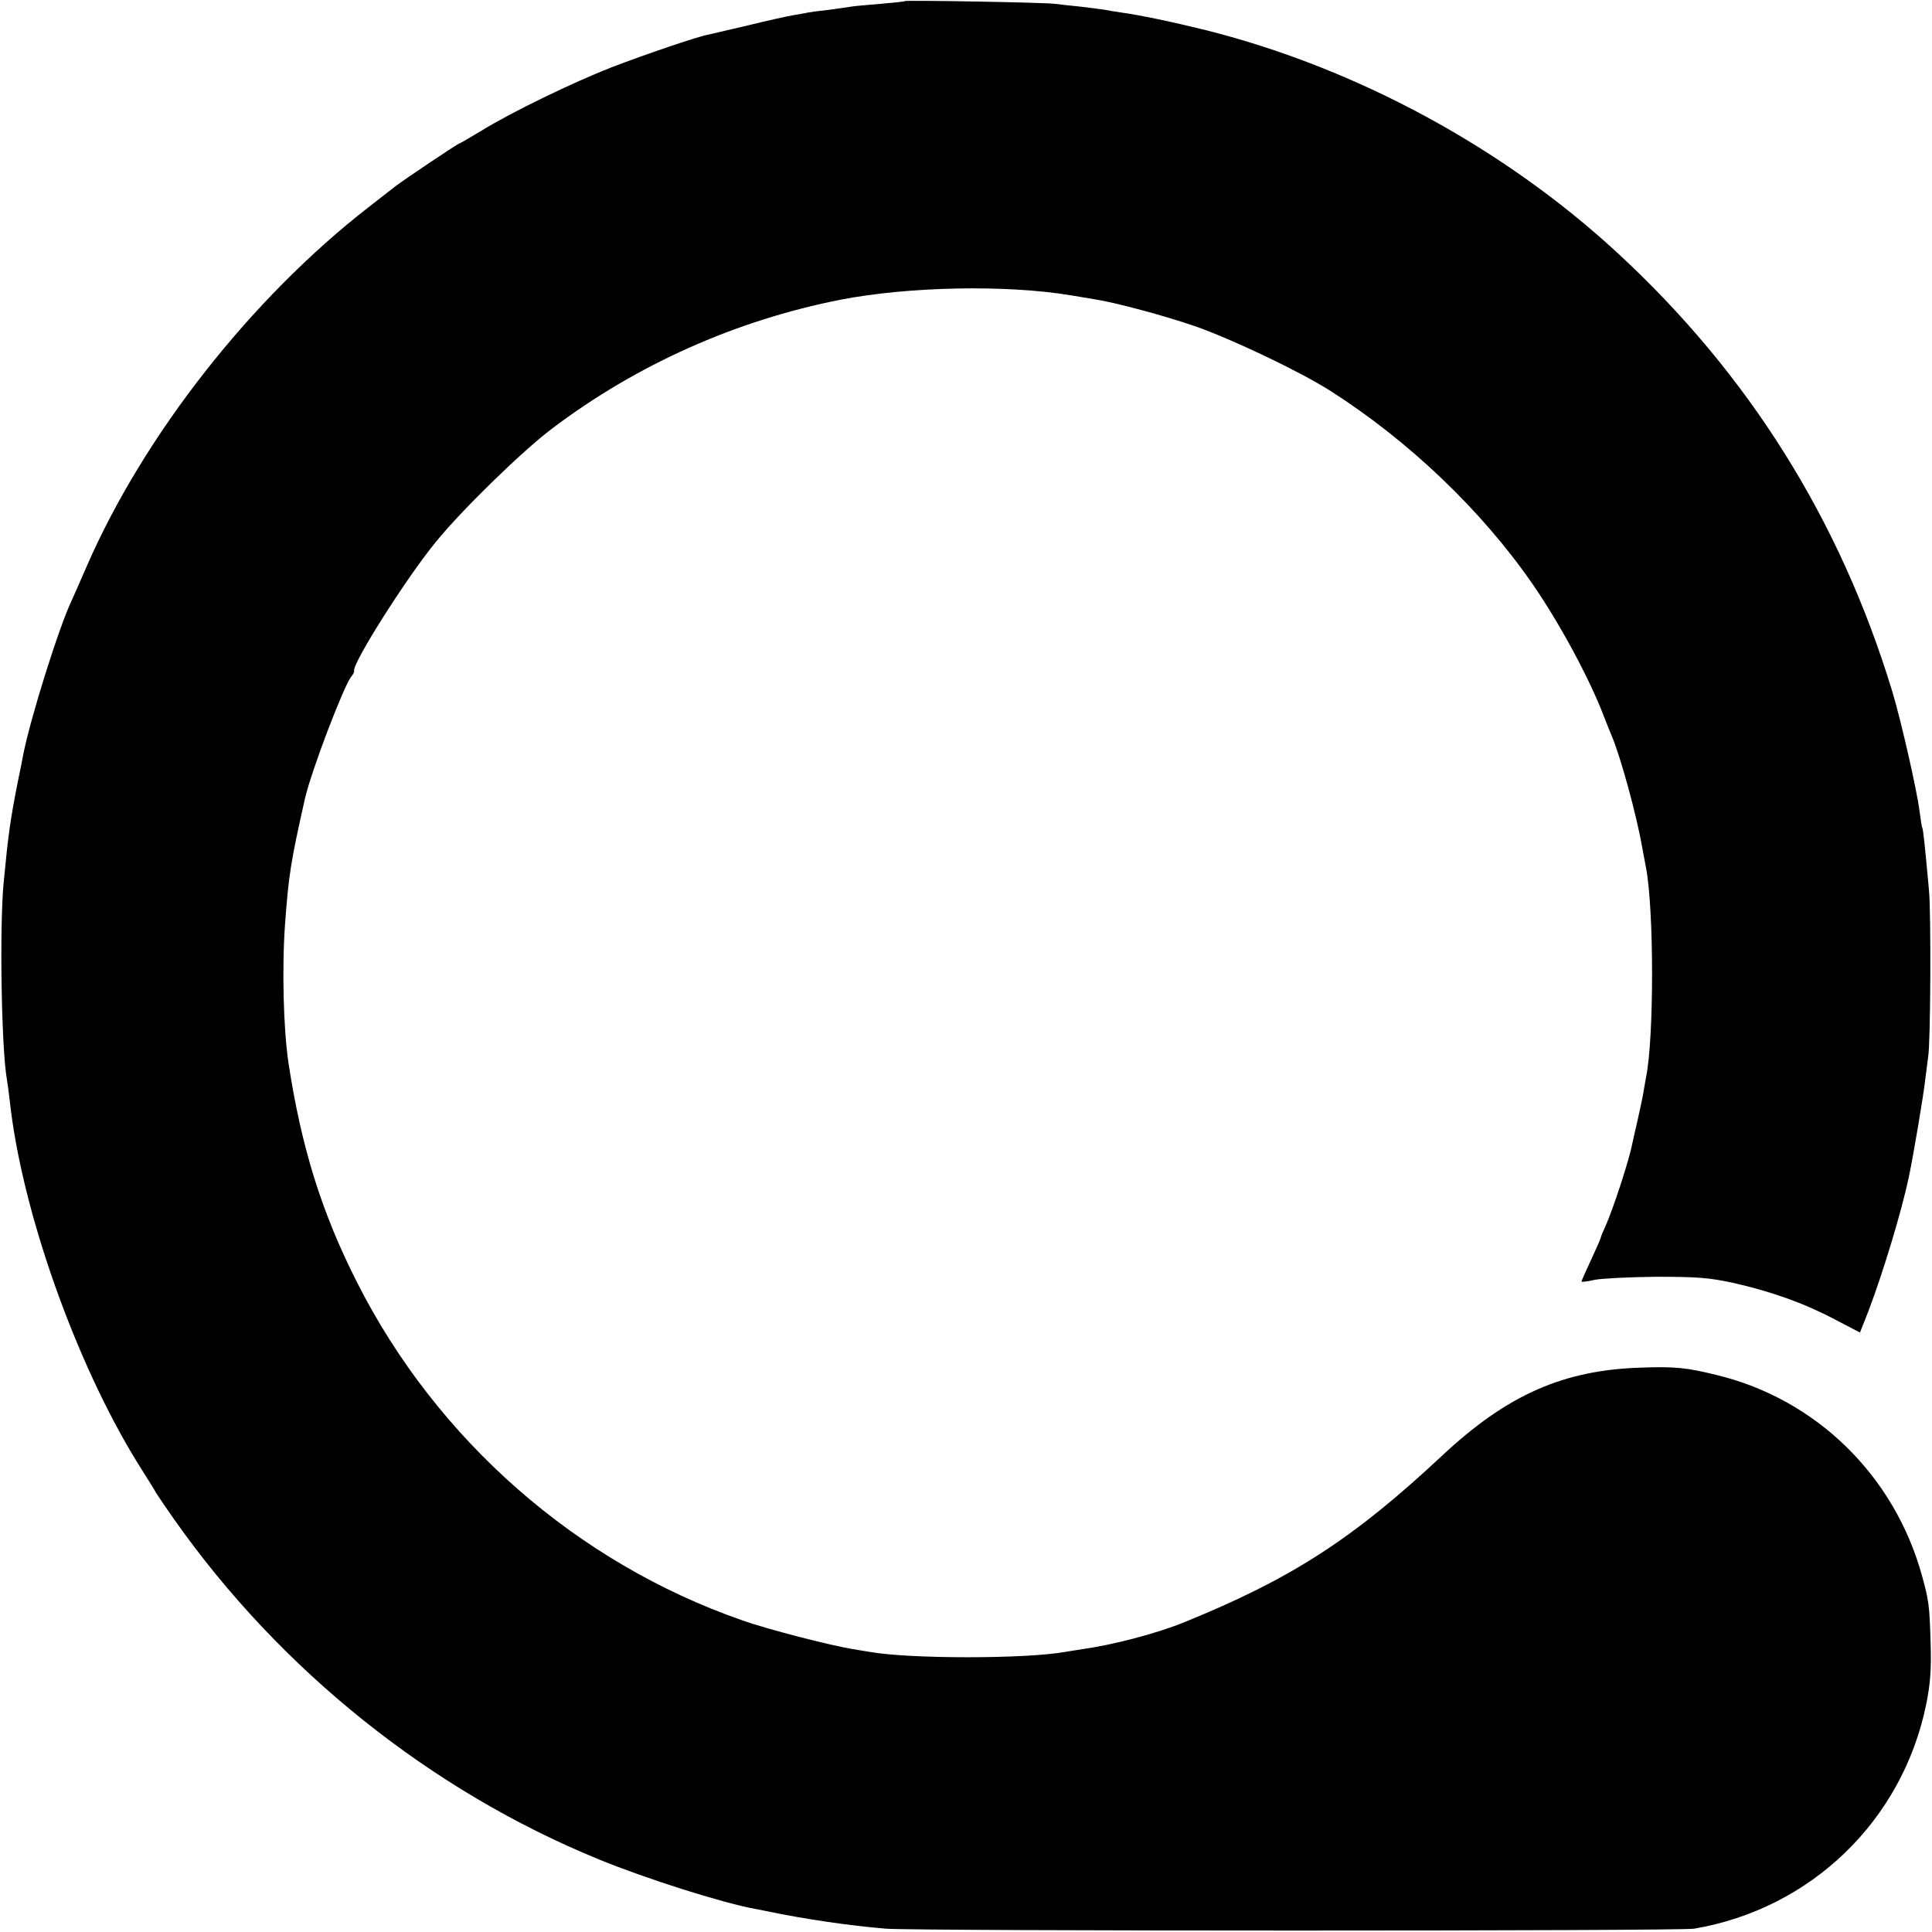
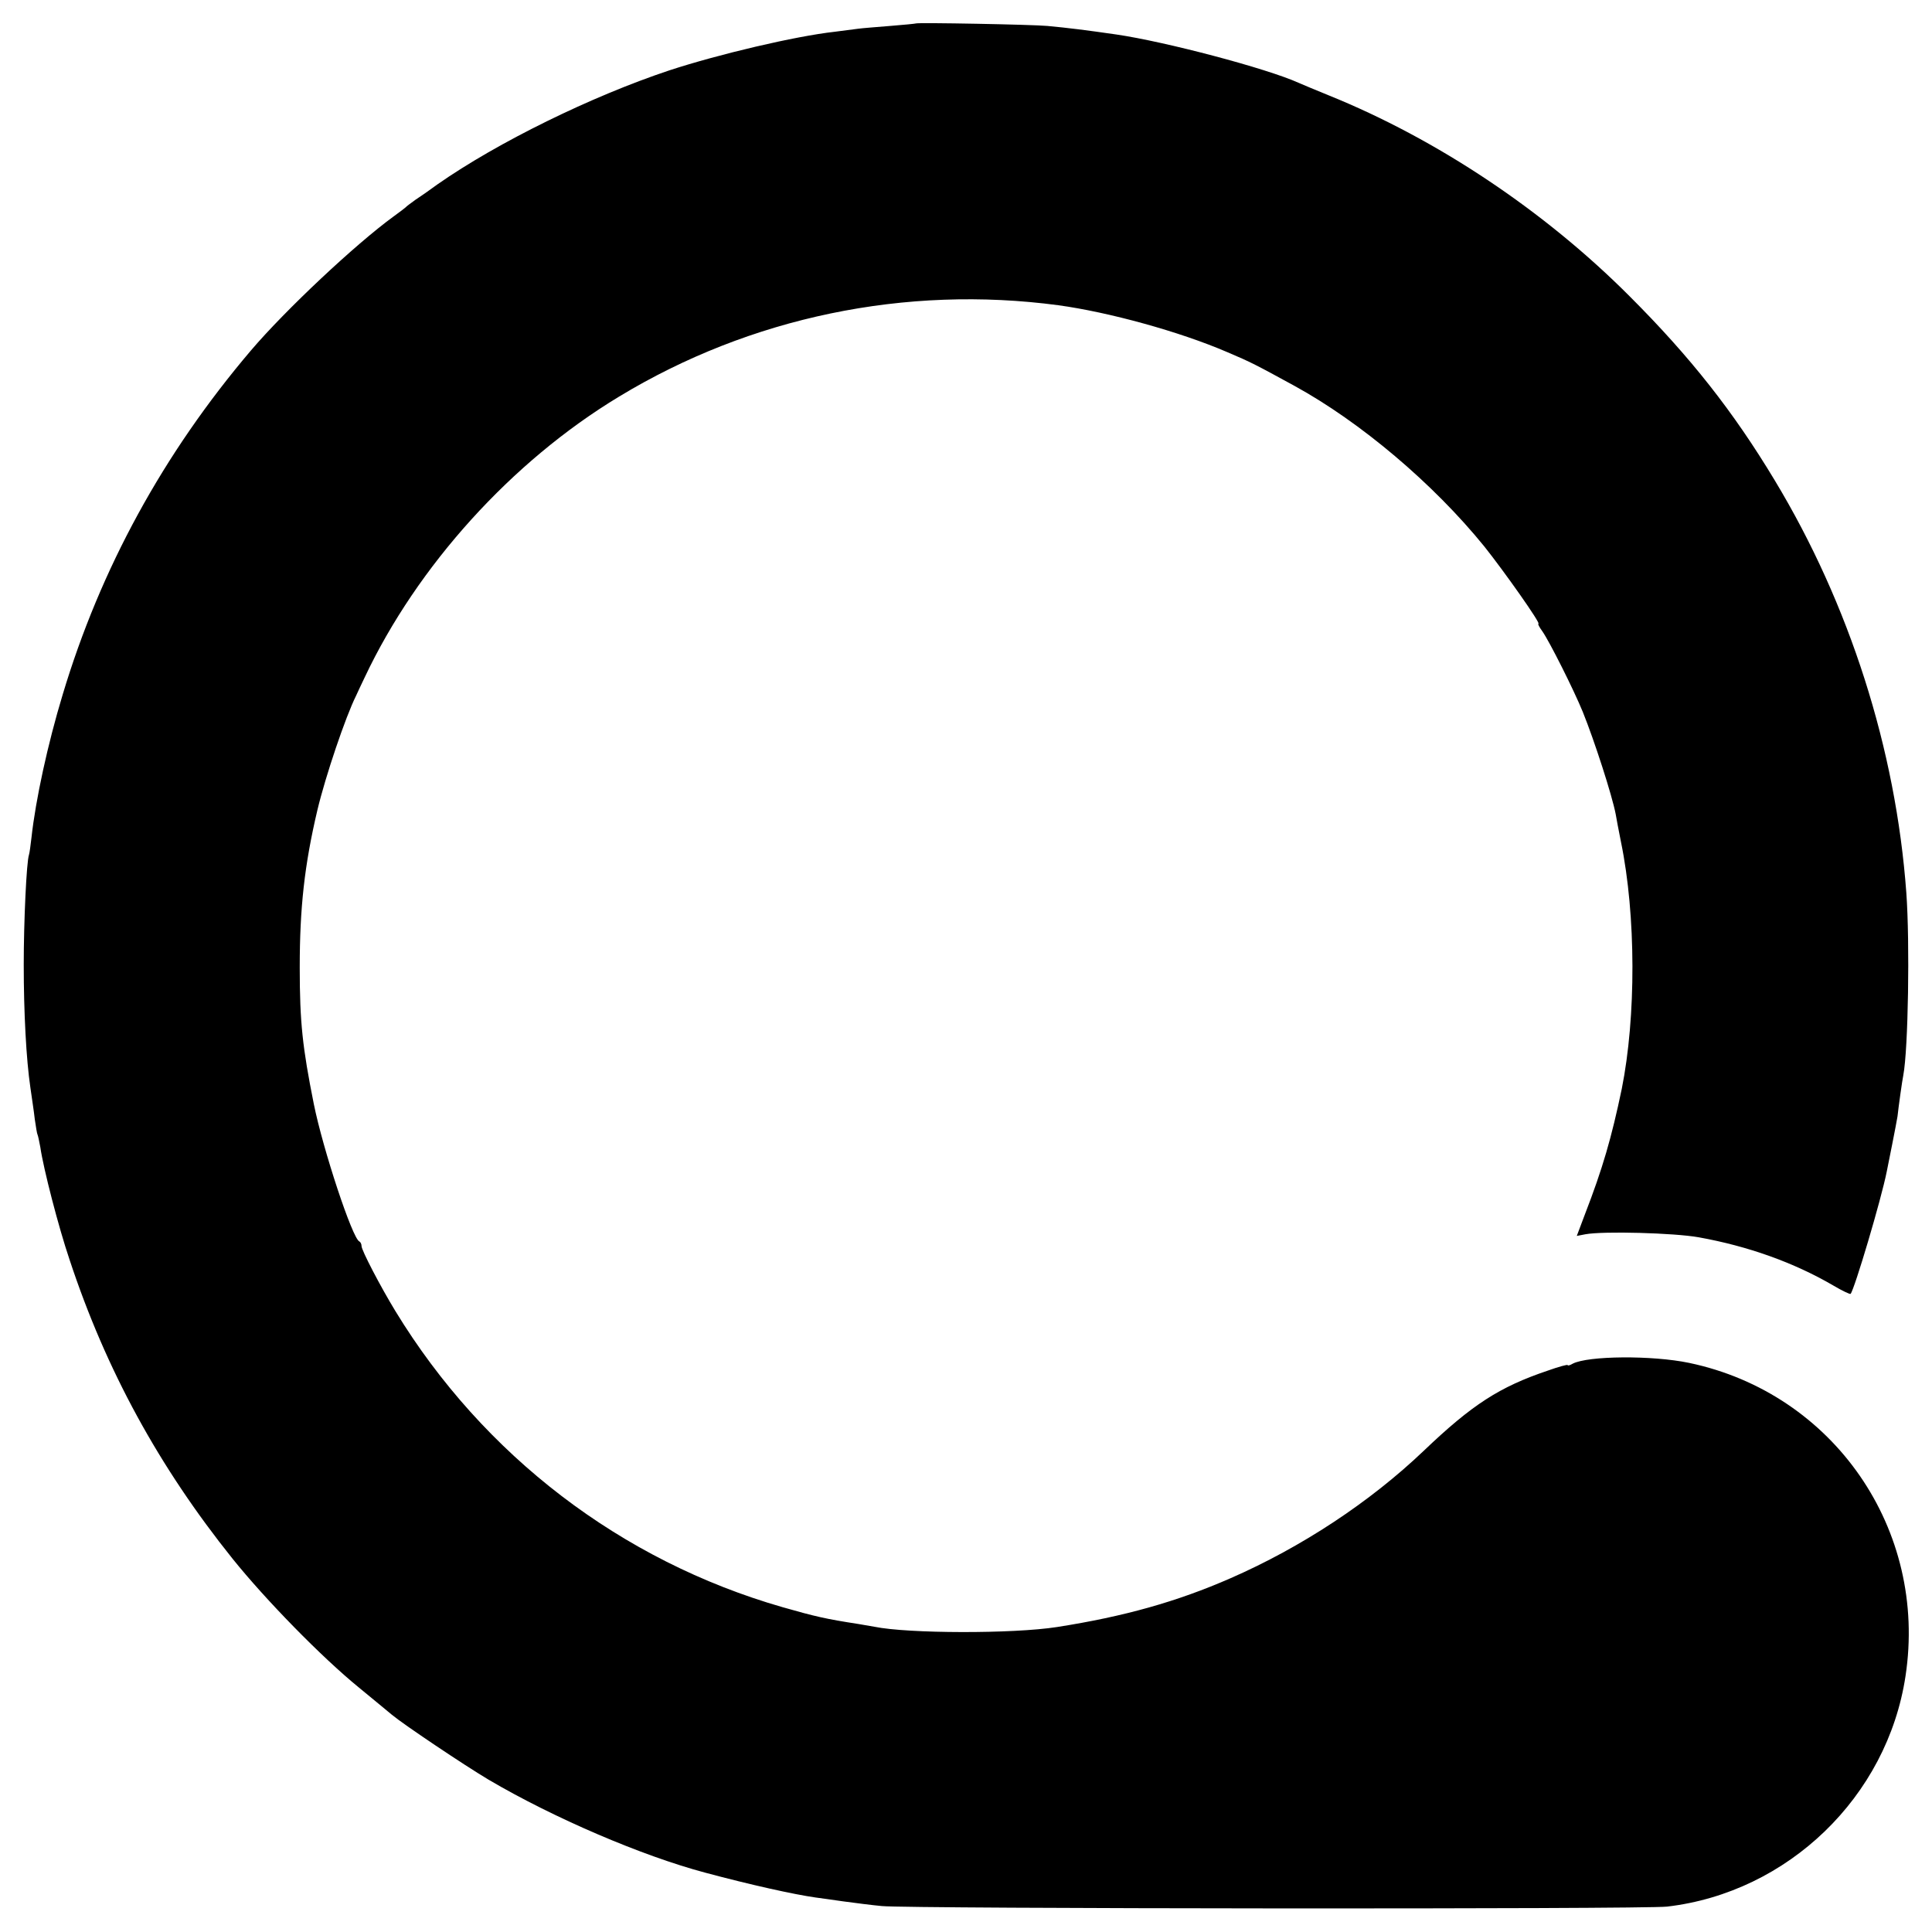
<svg xmlns="http://www.w3.org/2000/svg" version="1.0" width="700pt" height="700pt" viewBox="0 0 700 700" preserveAspectRatio="xMidYMid meet">
  <g transform="translate(0,700) scale(0.1,-0.1)" fill="#000000" stroke="none">
-     <path d="M3278 6996 c-1 -2 -42 -6 -89 -10 -47 -4 -95 -8 -105 -10 -10 -2 -48 -7 -84 -12 -36 -4 -67 -8 -70 -9 -3 -1 -25 -5 -50 -9 -25 -4 -101 -21 -170 -38 -69 -16 -134 -31 -146 -34 -39 -7 -228 -72 -346 -117 -141 -55 -364 -163 -471 -229 -43 -26 -81 -48 -83 -48 -5 0 -205 -134 -234 -157 -8 -6 -51 -40 -95 -74 -426 -331 -813 -825 -1020 -1299 -25 -58 -50 -114 -55 -125 -45 -93 -150 -427 -176 -560 -2 -11 -10 -54 -19 -95 -29 -147 -35 -194 -52 -370 -15 -164 -8 -597 12 -711 2 -13 7 -46 10 -74 42 -397 239 -953 465 -1318 30 -48 60 -95 65 -105 6 -10 35 -53 66 -97 385 -547 930 -983 1539 -1232 171 -70 442 -156 564 -179 12 -2 32 -6 46 -9 140 -29 298 -52 430 -63 123 -9 2871 -9 2928 0 424 72 755 392 841 813 15 75 19 125 16 223 -4 133 -6 152 -31 242 -100 364 -384 641 -744 728 -109 27 -152 31 -270 27 -285 -8 -489 -98 -727 -321 -321 -300 -544 -444 -933 -602 -98 -40 -254 -81 -367 -97 -21 -3 -49 -8 -63 -10 -141 -26 -568 -26 -709 0 -9 1 -36 6 -61 10 -76 12 -311 72 -400 104 -601 209 -1108 654 -1397 1226 -128 253 -201 487 -248 795 -18 123 -24 341 -12 505 13 175 20 221 72 452 23 100 140 407 168 442 7 8 11 17 10 20 -8 25 187 334 295 466 92 114 311 328 422 412 307 232 665 392 1045 467 246 48 601 55 835 16 30 -5 71 -12 90 -15 75 -12 250 -59 360 -97 132 -46 380 -164 490 -234 284 -181 548 -433 732 -699 97 -140 207 -343 259 -480 11 -27 23 -59 28 -70 31 -71 90 -286 110 -400 6 -33 13 -69 15 -80 29 -153 29 -617 0 -758 -2 -12 -7 -38 -10 -57 -3 -19 -13 -64 -21 -100 -8 -36 -17 -73 -19 -84 -12 -62 -71 -242 -99 -303 -8 -17 -15 -34 -15 -37 0 -3 -16 -39 -35 -80 -19 -41 -35 -77 -35 -79 0 -3 21 0 48 6 26 5 126 10 222 11 148 0 191 -3 279 -22 138 -31 256 -73 368 -132 l92 -48 30 76 c55 144 122 368 147 487 17 81 54 301 59 350 4 33 9 71 11 85 9 47 11 525 3 605 -15 165 -21 220 -24 225 -2 3 -6 30 -10 60 -9 75 -69 337 -99 435 -189 622 -521 1151 -997 1590 -412 380 -944 668 -1487 805 -121 30 -244 56 -312 65 -19 3 -46 7 -60 10 -13 2 -52 7 -86 11 -33 3 -74 8 -90 10 -32 5 -540 14 -546 10z" />
+     <path d="M3318 6915 c-2 -1 -43 -5 -93 -9 -49 -4 -101 -8 -115 -10 -14 -2 -52 -7 -85 -11 -144 -16 -423 -82 -600 -140 -282 -94 -621 -260 -840 -413 -27 -20 -63 -45 -80 -56 -16 -12 -32 -23 -35 -27 -3 -3 -23 -18 -45 -34 -137 -100 -390 -337 -516 -485 -317 -373 -545 -790 -682 -1247 -54 -178 -98 -381 -113 -518 -3 -27 -7 -56 -9 -62 -9 -25 -19 -241 -19 -398 0 -174 9 -343 24 -445 5 -36 13 -87 16 -115 4 -27 8 -53 10 -56 2 -4 6 -24 10 -45 11 -77 66 -290 106 -408 132 -400 324 -751 591 -1084 119 -148 321 -355 457 -466 52 -43 106 -87 120 -99 42 -35 261 -182 350 -235 236 -139 556 -276 785 -337 164 -44 322 -79 400 -90 11 -1 56 -8 100 -14 44 -6 107 -14 140 -17 94 -10 2761 -12 2845 -2 438 51 798 398 864 835 81 531 -260 1025 -784 1135 -134 28 -367 26 -422 -3 -10 -6 -18 -8 -18 -5 0 3 -33 -6 -72 -20 -175 -59 -274 -123 -449 -290 -196 -187 -444 -350 -700 -462 -194 -85 -386 -139 -629 -177 -159 -25 -540 -24 -662 1 -13 2 -39 7 -58 10 -117 18 -156 27 -275 61 -584 168 -1083 549 -1402 1072 -56 92 -123 221 -123 236 0 8 -4 15 -8 17 -25 10 -132 334 -165 498 -41 205 -51 296 -51 495 0 215 17 371 64 570 29 122 102 338 140 414 4 9 18 39 31 66 191 405 533 783 922 1018 475 288 1038 405 1592 331 182 -25 438 -95 612 -170 85 -36 104 -46 243 -122 239 -131 503 -354 688 -582 71 -89 206 -280 196 -280 -3 0 3 -12 14 -27 26 -37 114 -212 147 -293 42 -104 106 -302 119 -370 2 -14 11 -59 19 -100 55 -267 55 -635 3 -895 -37 -177 -69 -288 -134 -456 l-29 -77 31 6 c65 12 322 5 411 -11 178 -32 344 -91 488 -175 32 -19 60 -32 62 -30 14 16 111 342 131 443 2 11 11 56 20 100 9 44 17 89 19 100 4 37 17 130 21 149 18 95 24 482 11 661 -38 521 -206 1046 -477 1495 -150 249 -305 446 -525 666 -308 309 -698 570 -1092 729 -49 20 -97 40 -108 45 -115 52 -482 149 -660 175 -111 16 -175 24 -250 31 -51 5 -472 13 -477 9z" />
  </g>
</svg>
